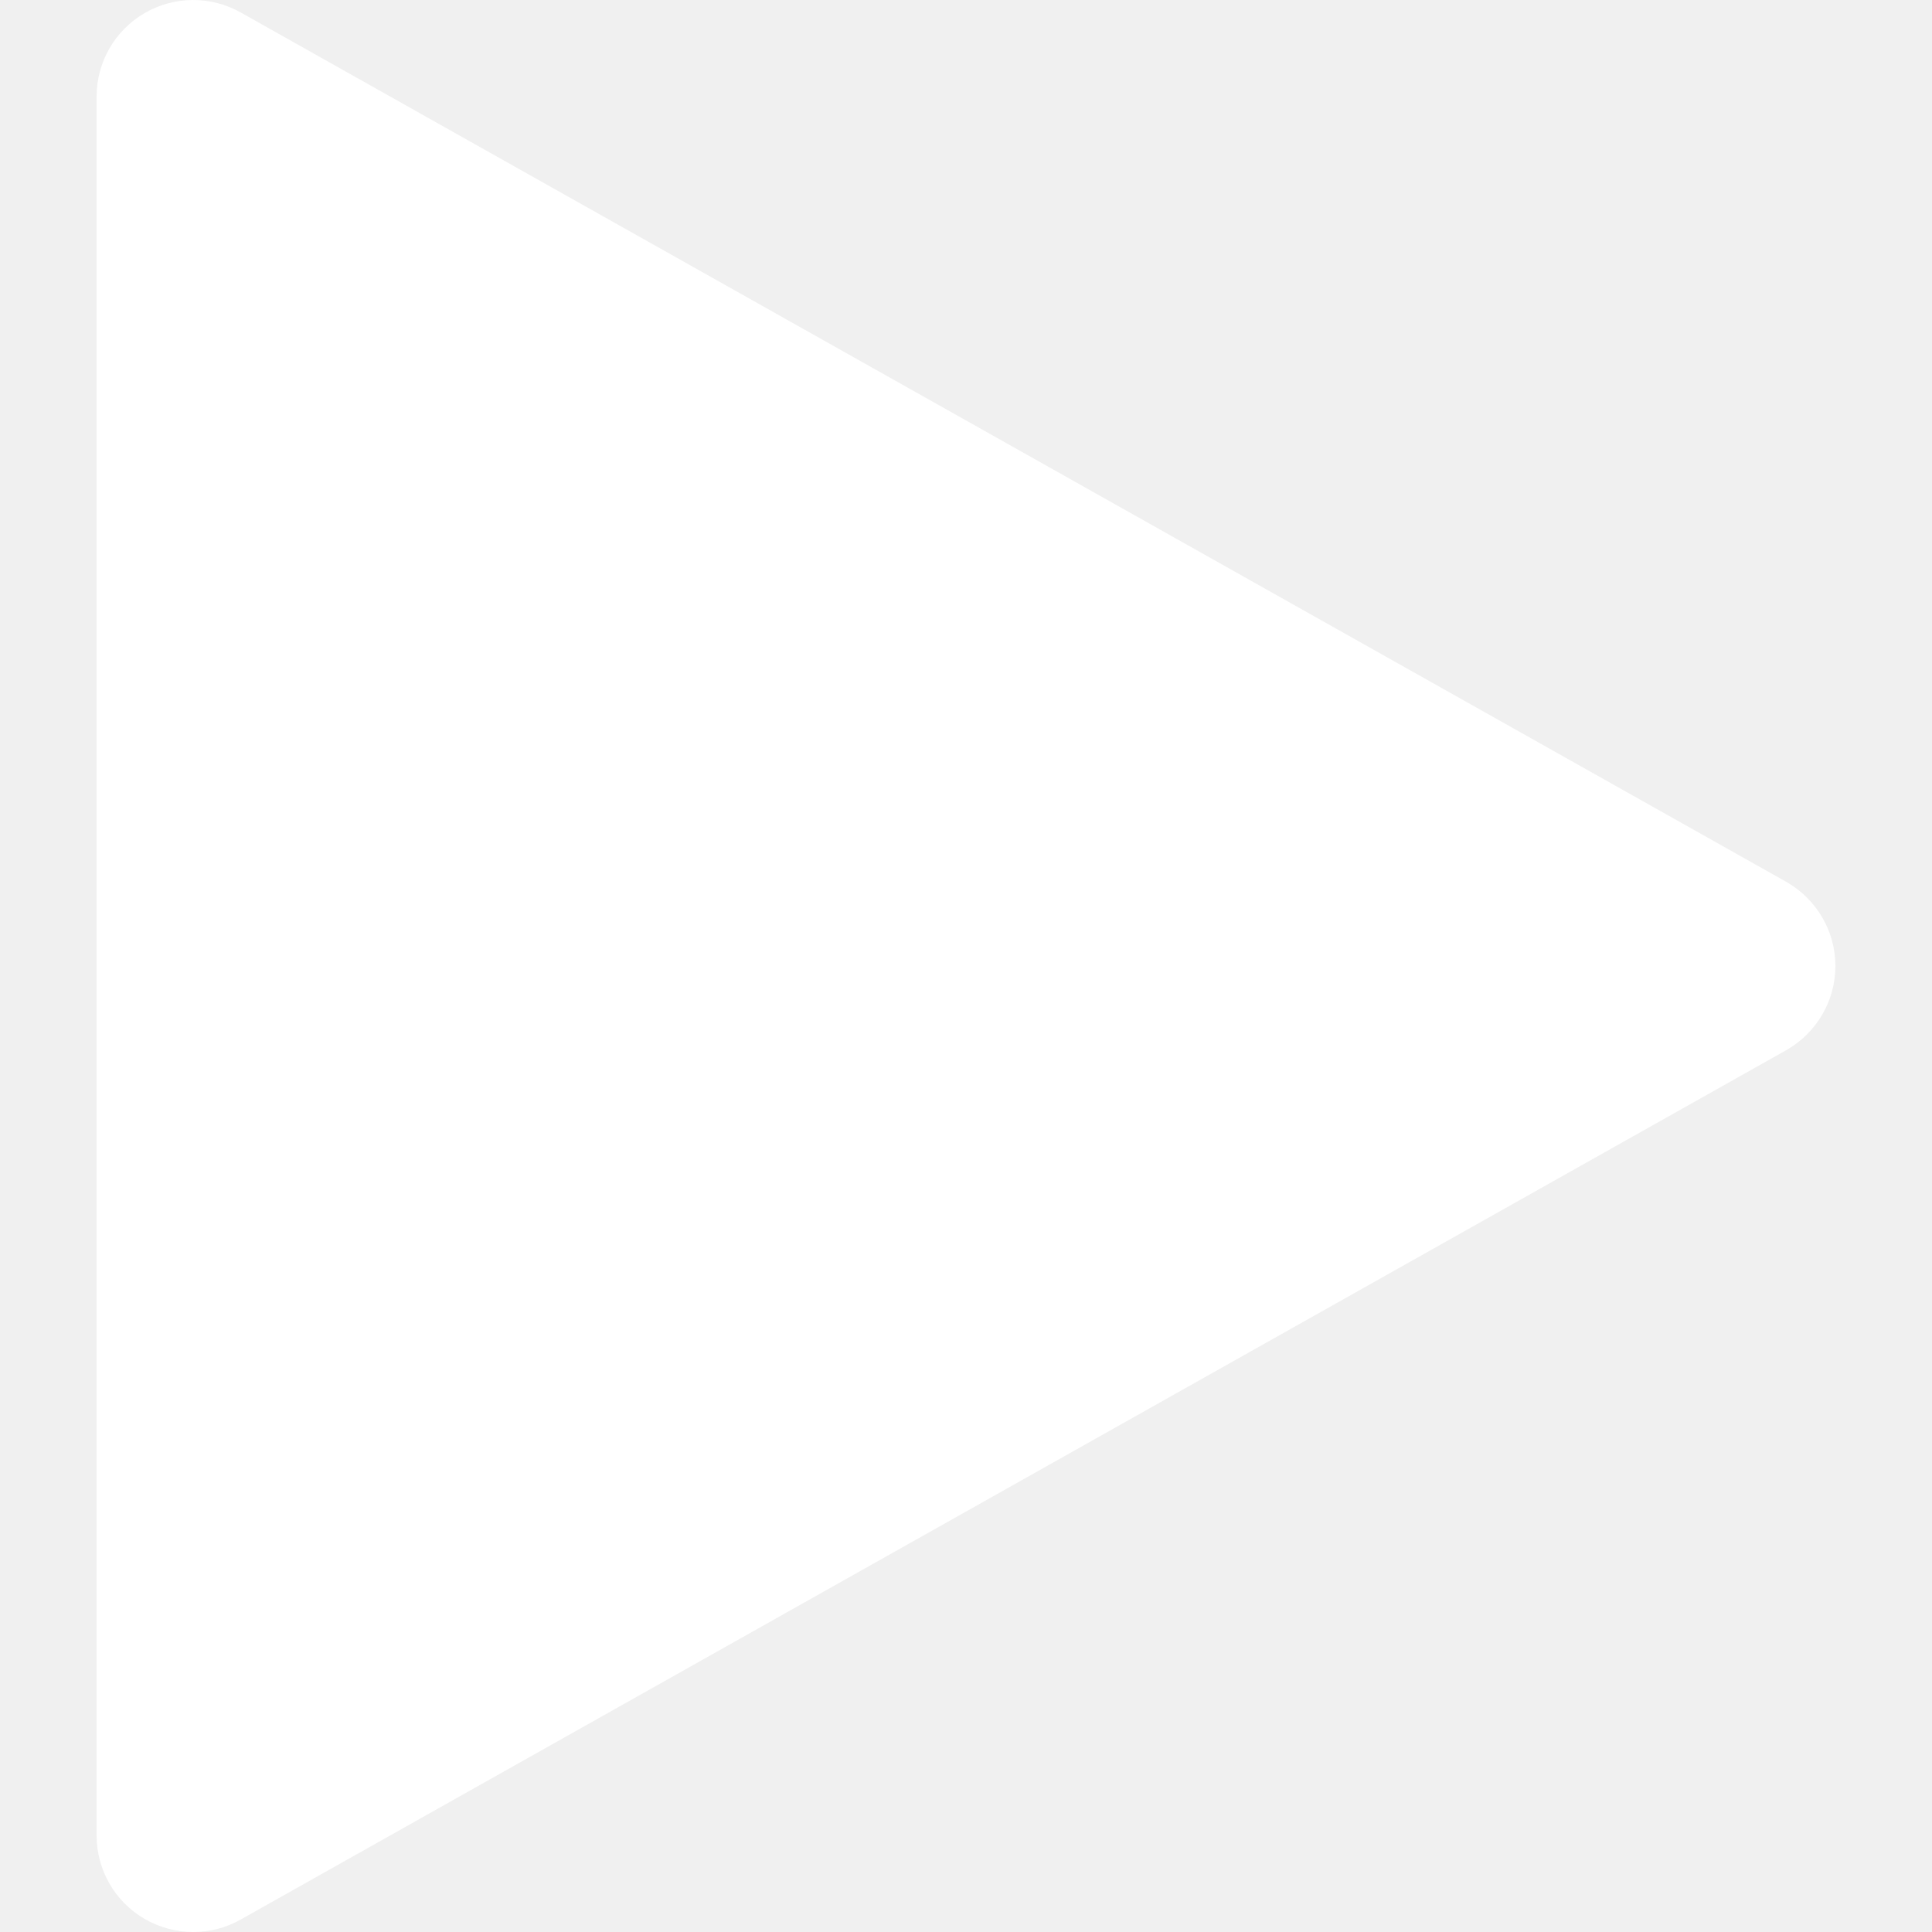
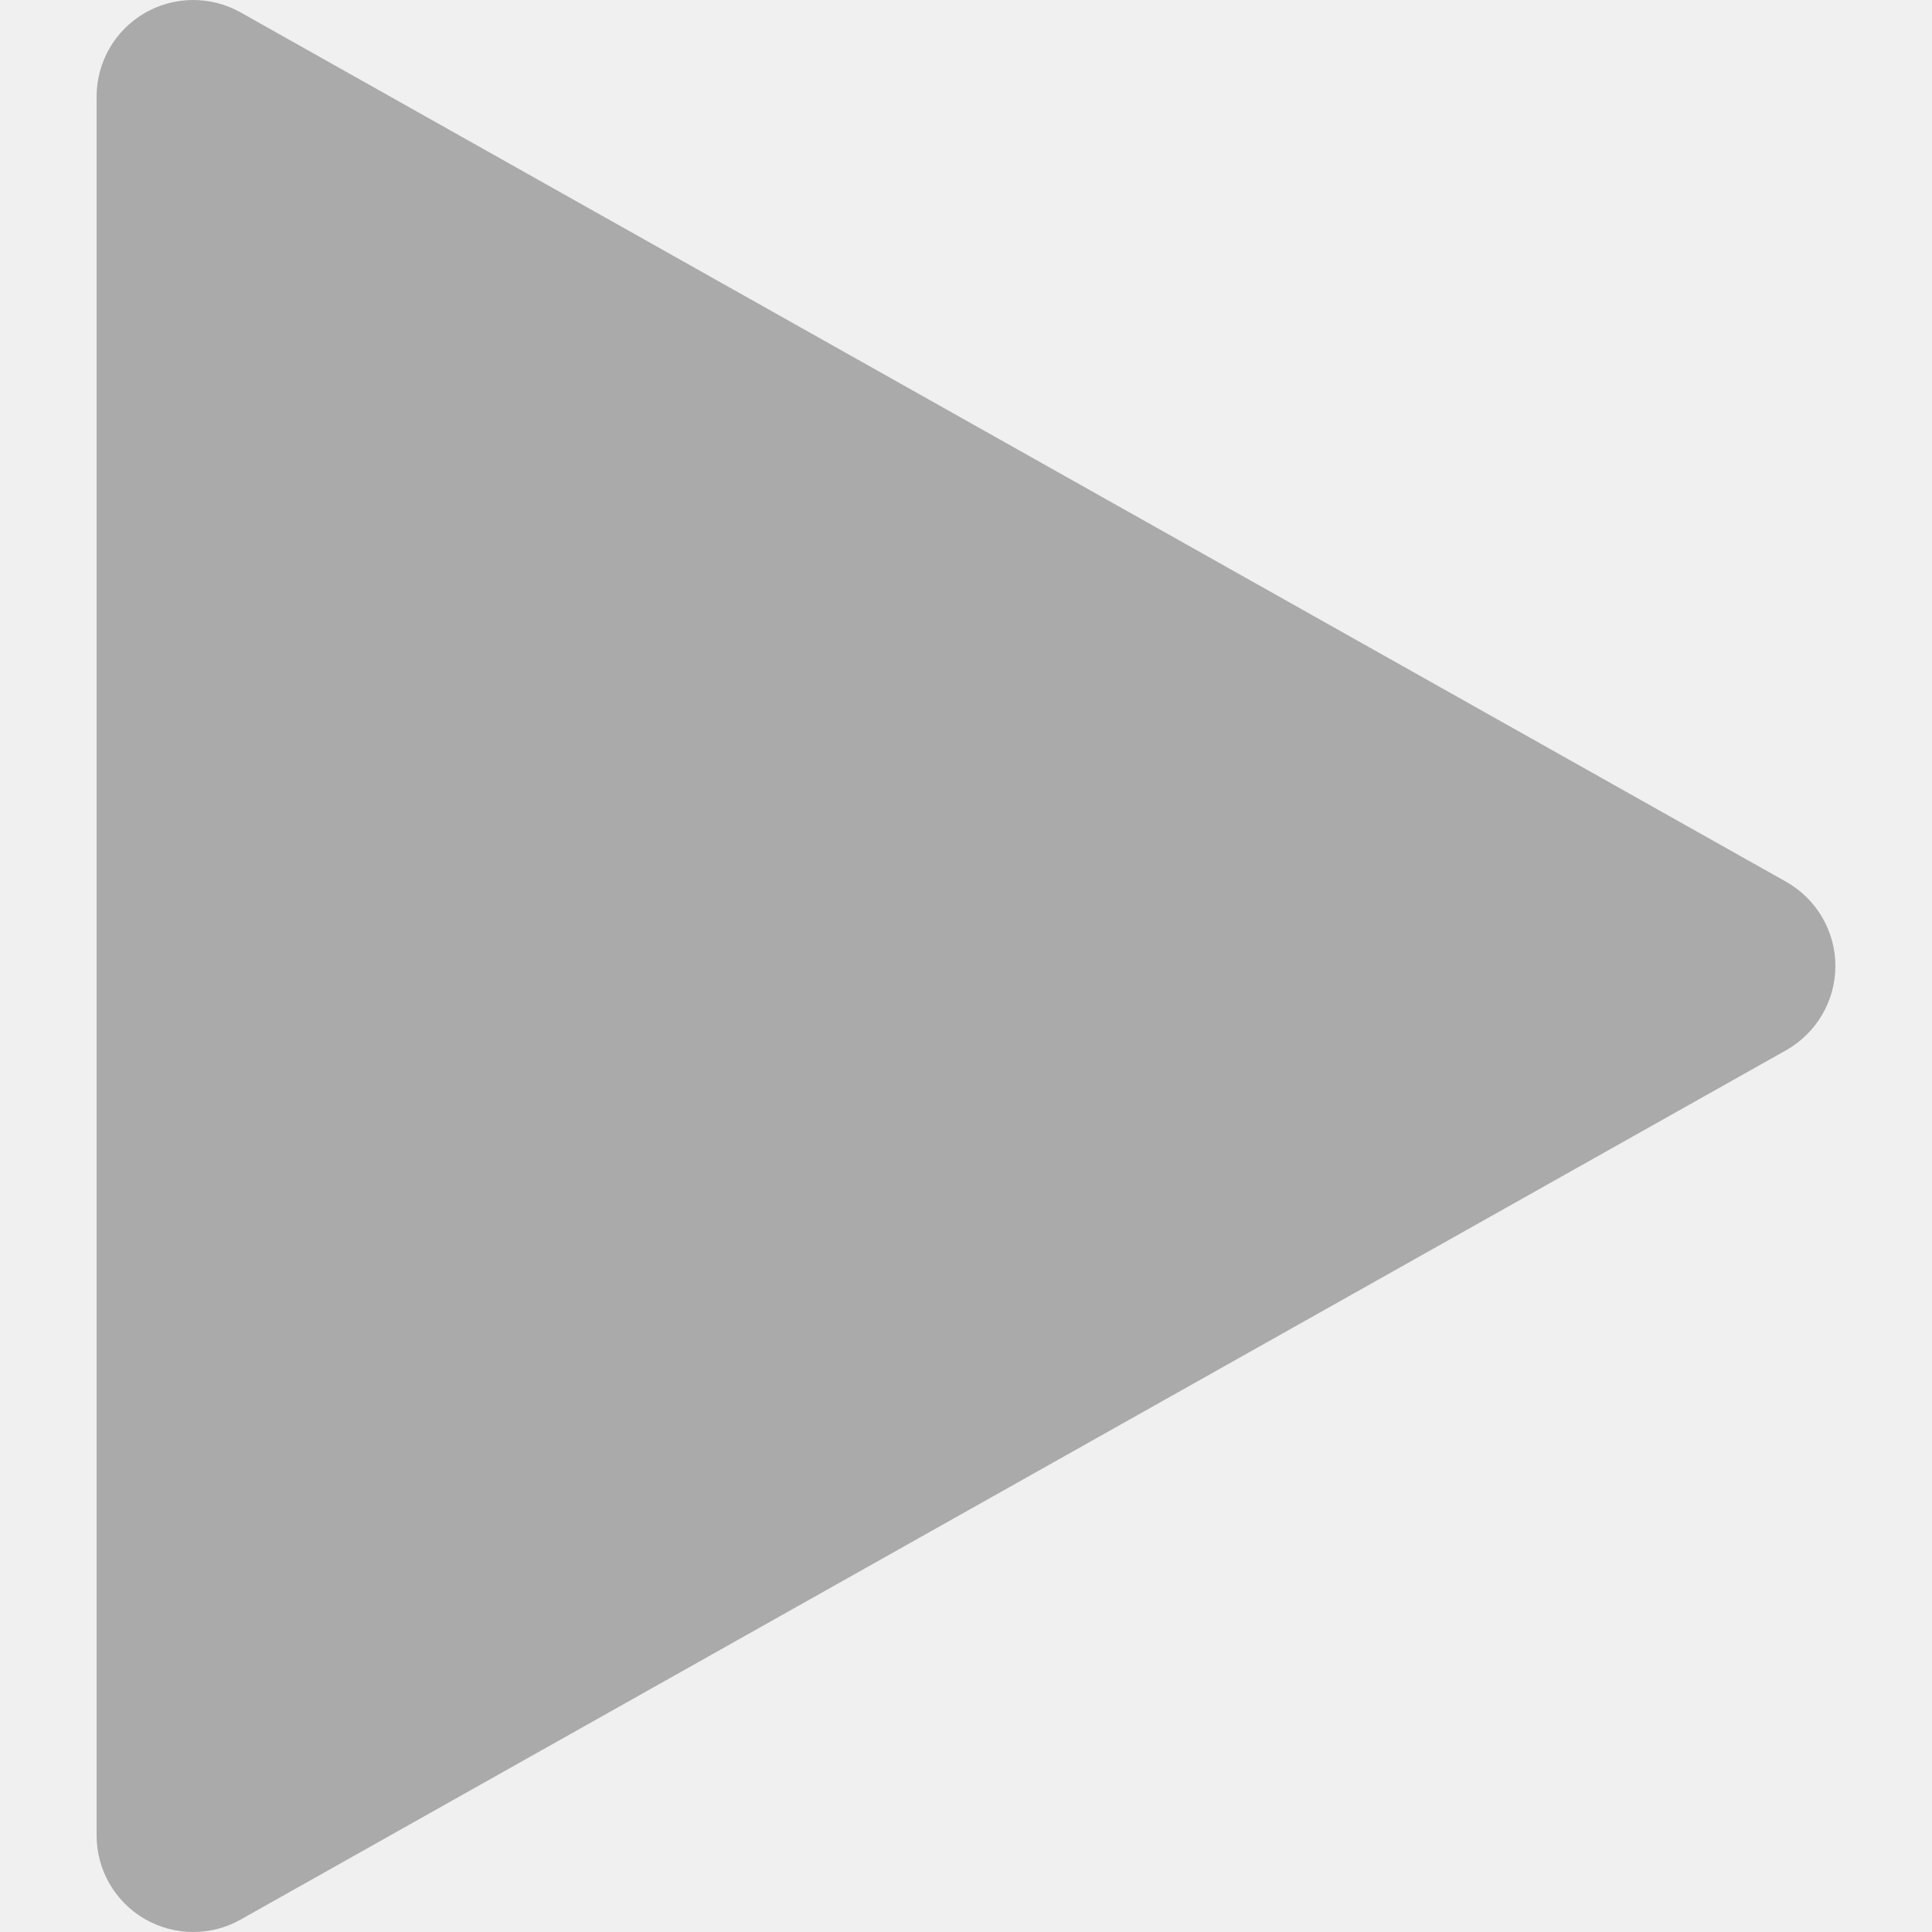
<svg xmlns="http://www.w3.org/2000/svg" version="1.1" id="Capa_1" x="0px" y="0px" viewBox="0 0 320.001 320.001" xml:space="preserve">
-   <path style="fill: white" d="M295.84,146.049l-256-144c-4.96-2.784-11.008-2.72-15.904,0.128C19.008,5.057,16,10.305,16,16.001v288  c0,5.696,3.008,10.944,7.936,13.824c2.496,1.44,5.28,2.176,8.064,2.176c2.688,0,5.408-0.672,7.84-2.048l256-144  c5.024-2.848,8.16-8.16,8.16-13.952S300.864,148.897,295.84,146.049z" />
+   <path style="fill: #aaaaaa" d="M295.84,146.049l-256-144c-4.96-2.784-11.008-2.72-15.904,0.128C19.008,5.057,16,10.305,16,16.001v288  c0,5.696,3.008,10.944,7.936,13.824c2.496,1.44,5.28,2.176,8.064,2.176c2.688,0,5.408-0.672,7.84-2.048l256-144  c5.024-2.848,8.16-8.16,8.16-13.952S300.864,148.897,295.84,146.049z" />
  <g>
</g>
  <g>
</g>
  <g>
</g>
  <g>
</g>
  <g>
</g>
  <g>
</g>
  <g>
</g>
  <g>
</g>
  <g>
</g>
  <g>
</g>
  <g>
</g>
  <g>
</g>
  <g>
</g>
  <g>
</g>
  <g>
</g>
</svg>
